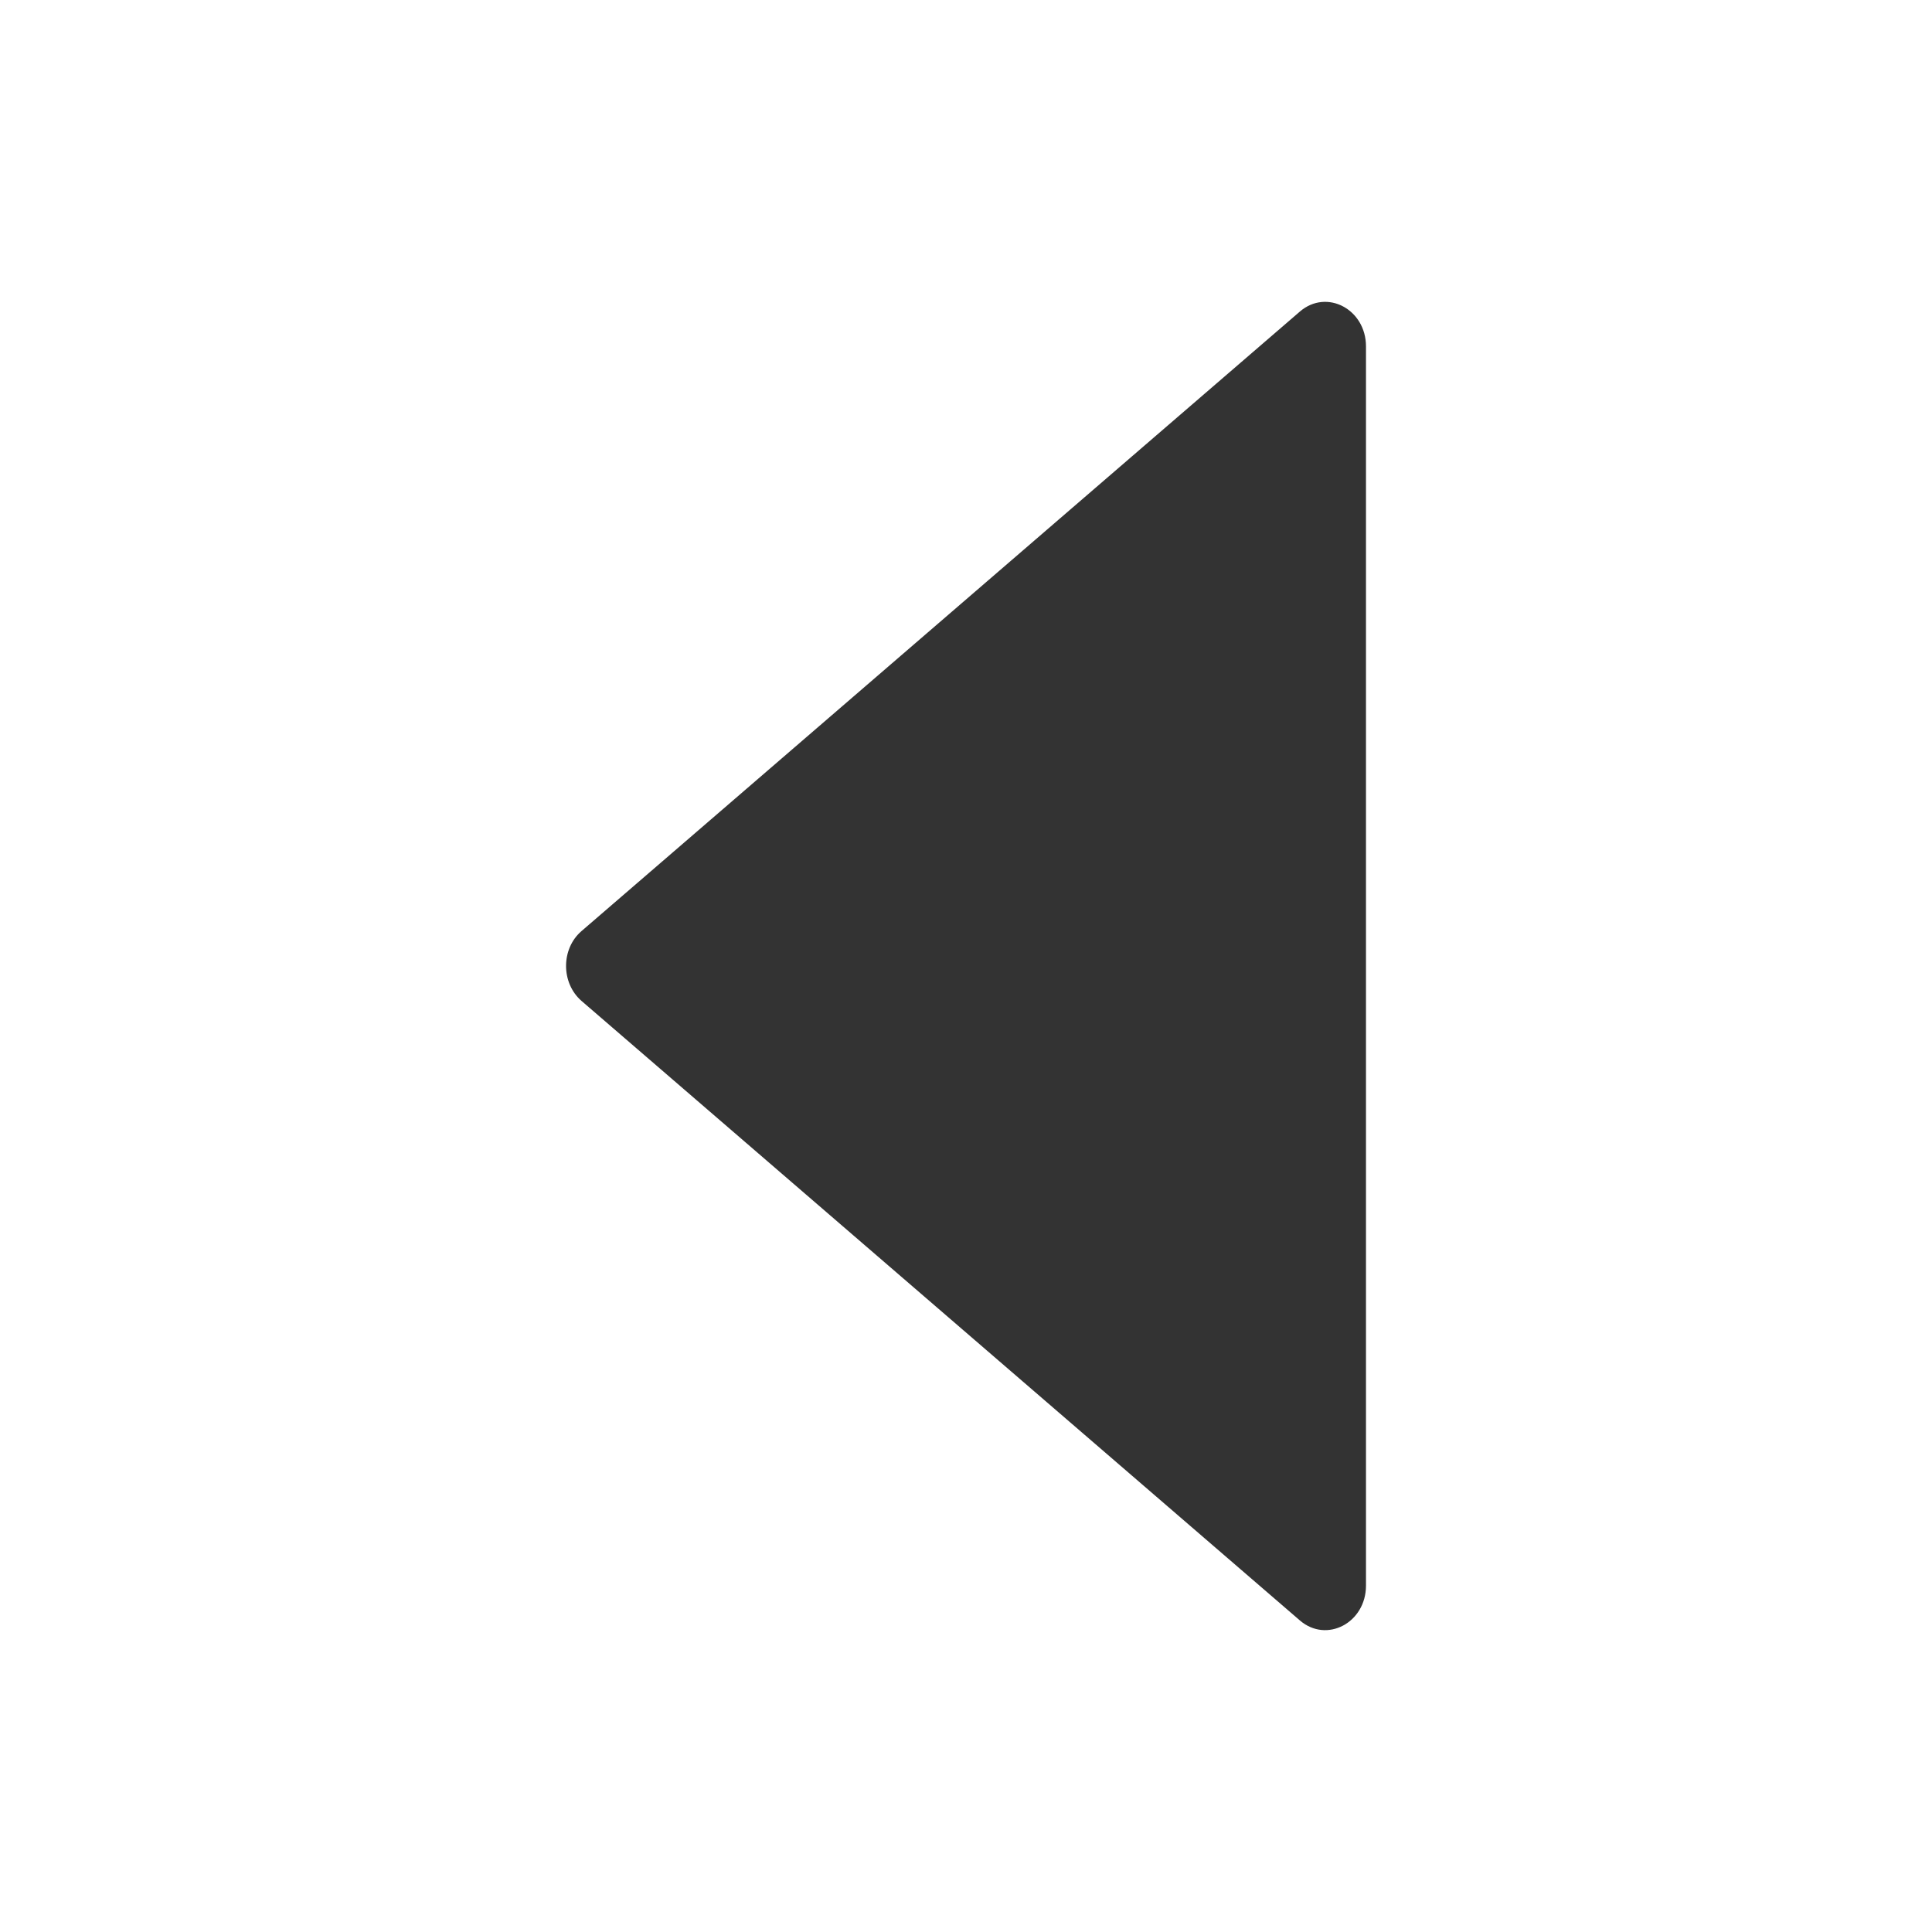
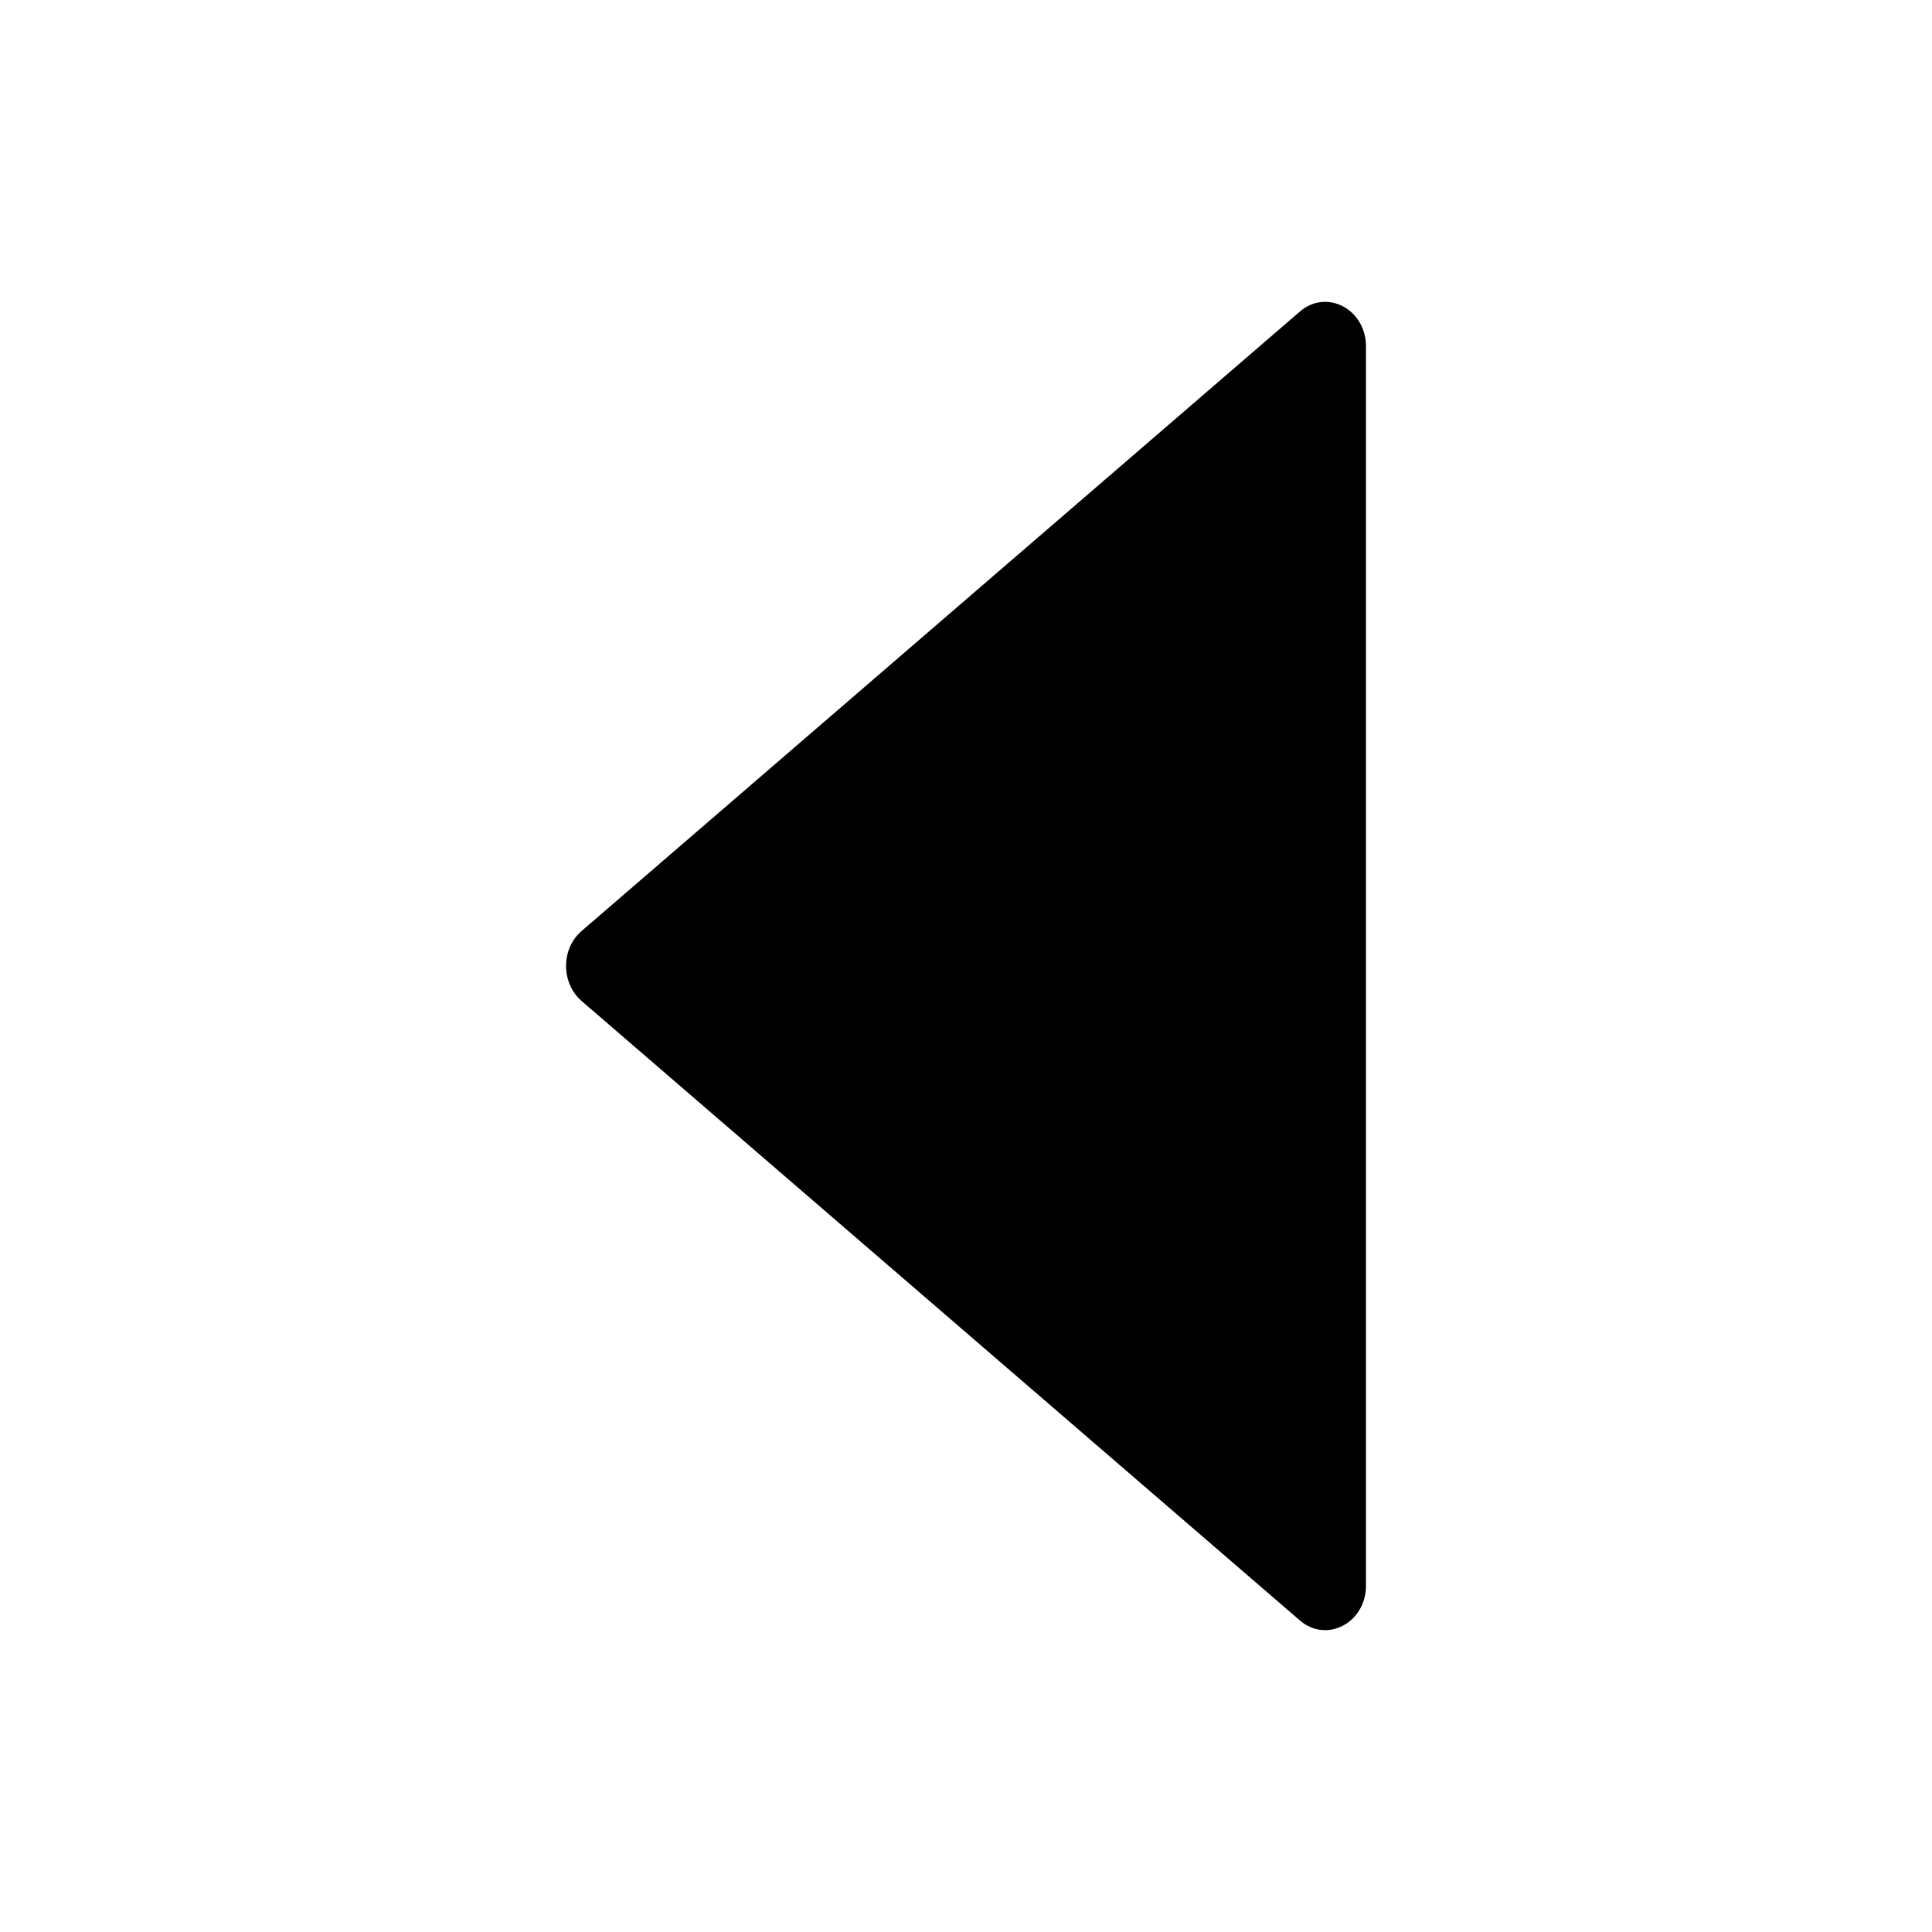
- <svg xmlns="http://www.w3.org/2000/svg" t="1750214343845" class="icon" viewBox="0 0 1024 1024" version="1.1" p-id="5268" width="16" height="16">
-   <path d="M689 165.1L308.2 493.5c-10.9 9.4-10.9 27.5 0 37L689 858.9c14.2 12.2 35 1.2 35-18.5V183.6c0-19.7-20.8-30.7-35-18.5z" fill="#333333" p-id="5269" />
+ <svg xmlns="http://www.w3.org/2000/svg" fill="currentColor" viewBox="0 0 1024 1024">
+   <path d="M689 165.1 308.2 493.5c-10.9 9.4-10.9 27.5 0 37L689 858.9c14.2 12.2 35 1.2 35-18.5V183.6c0-19.7-20.8-30.7-35-18.5" />
</svg>
